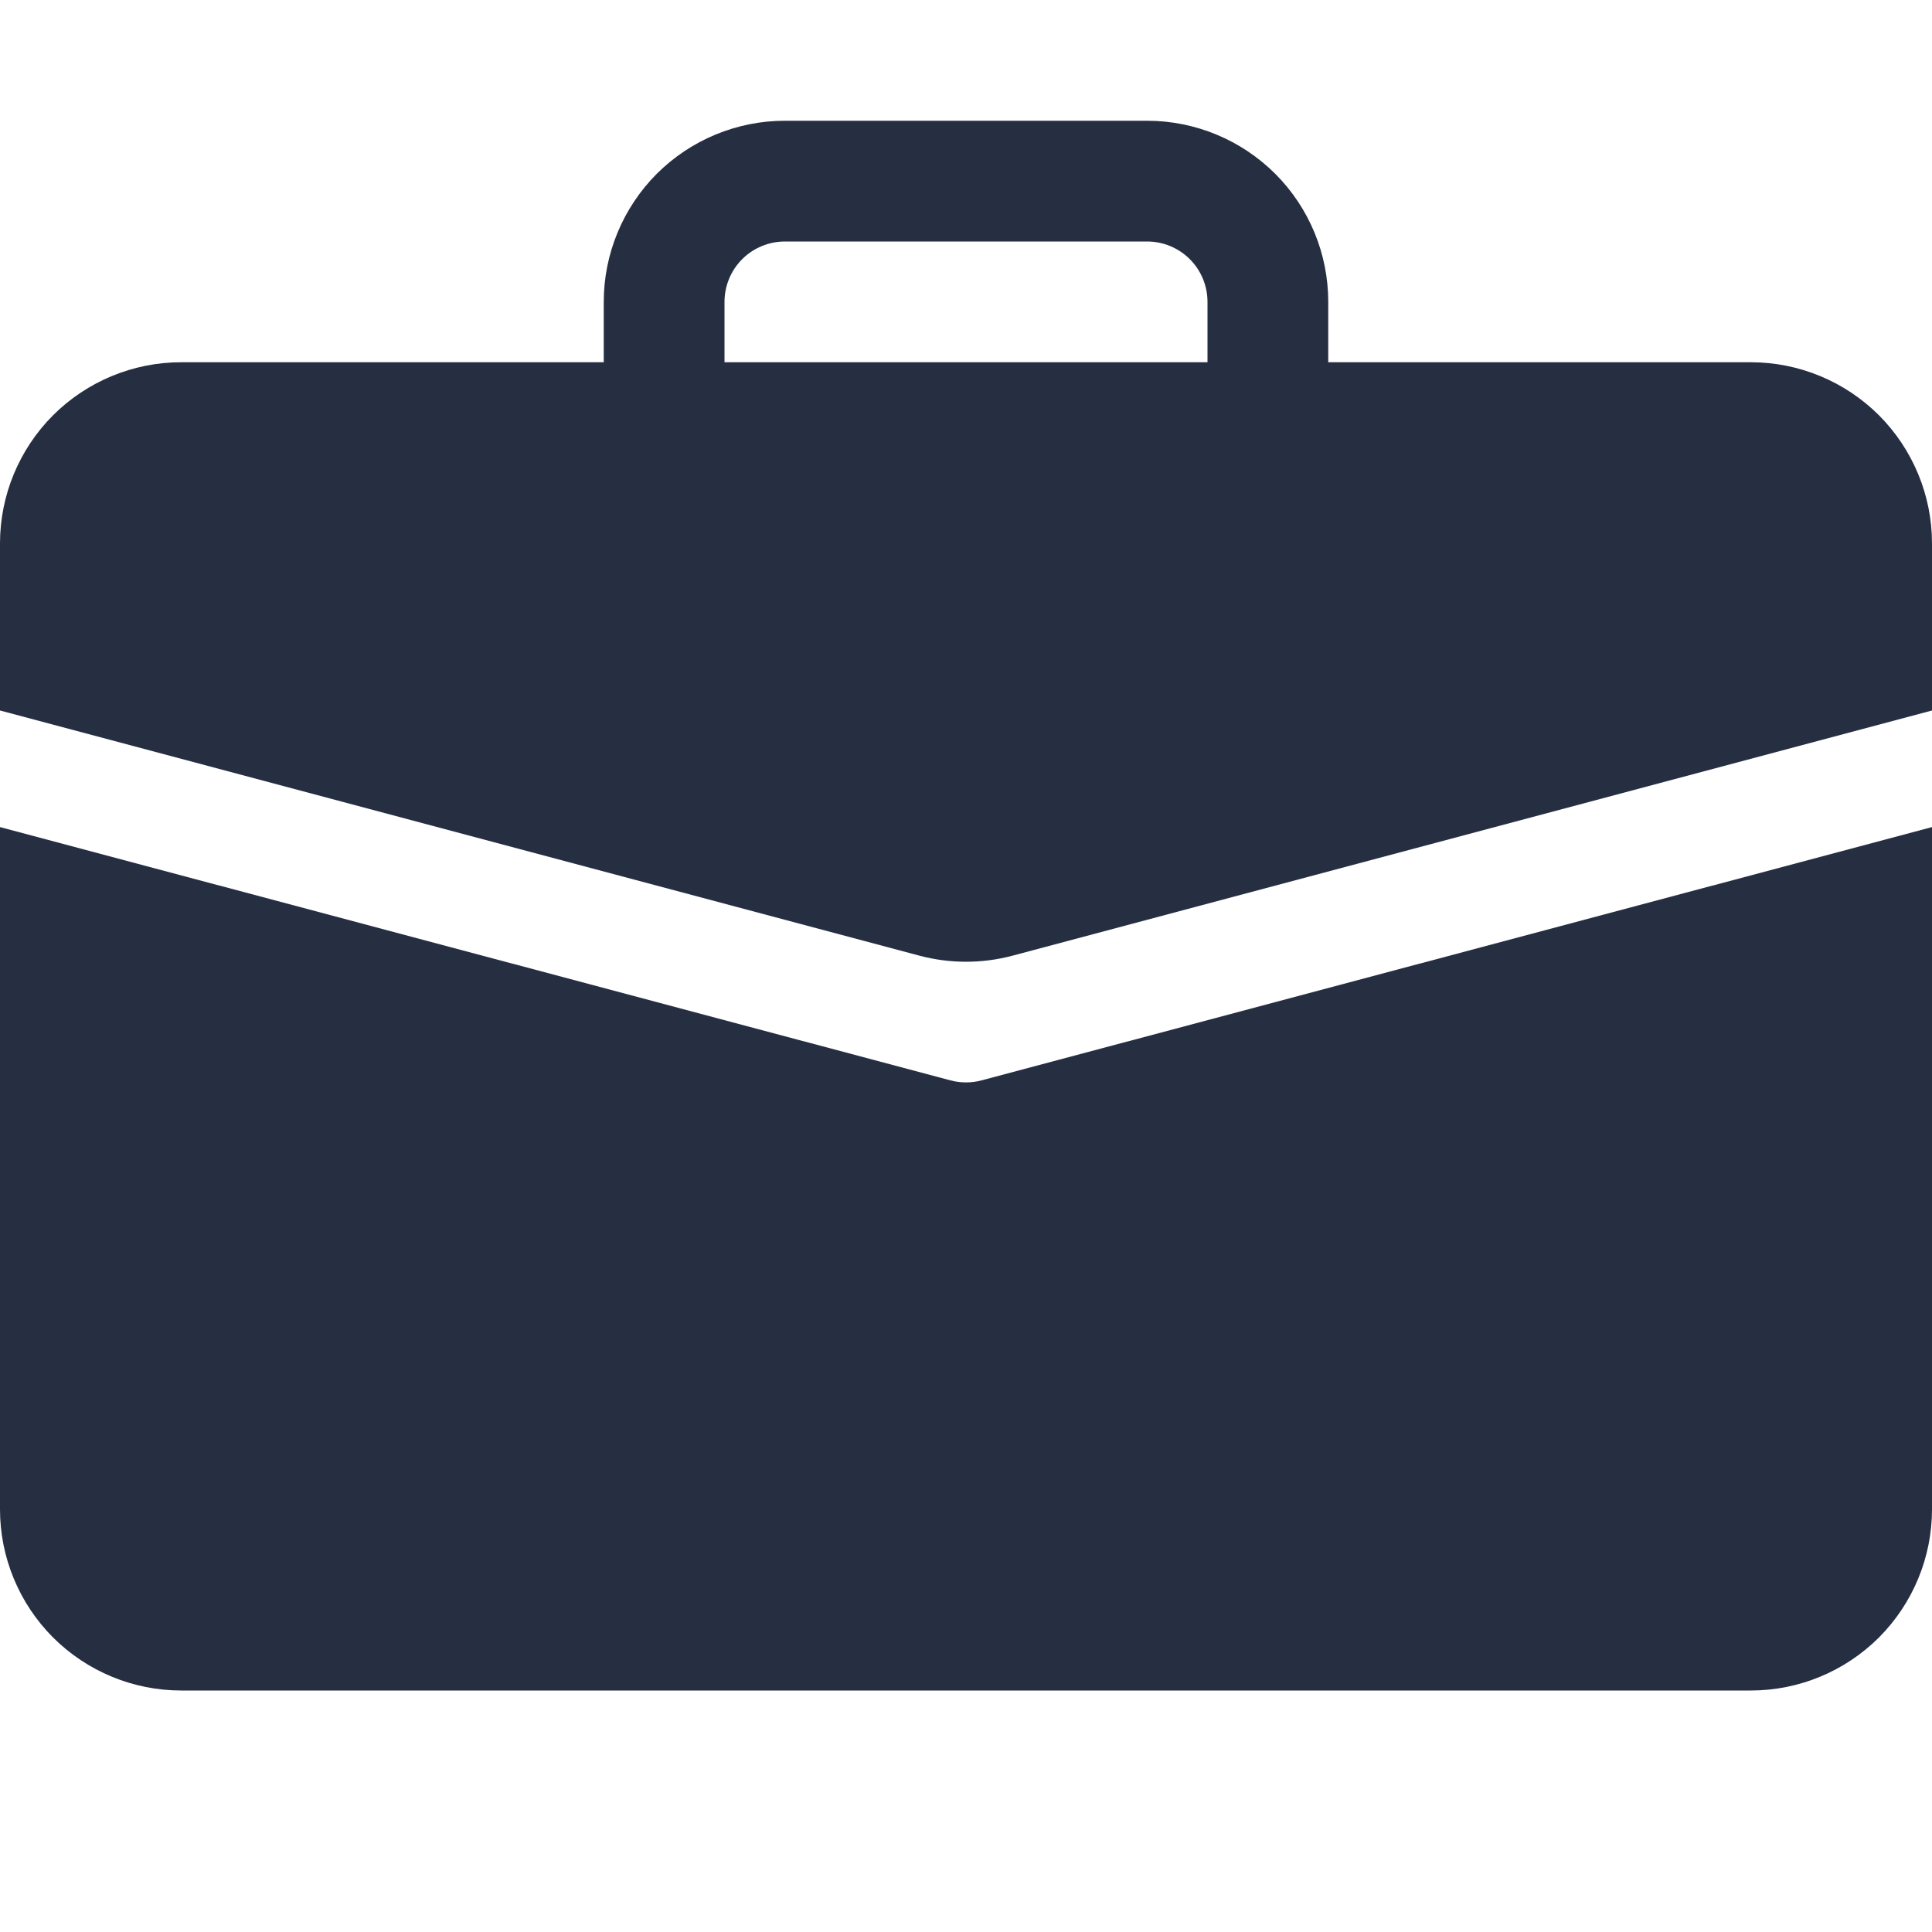
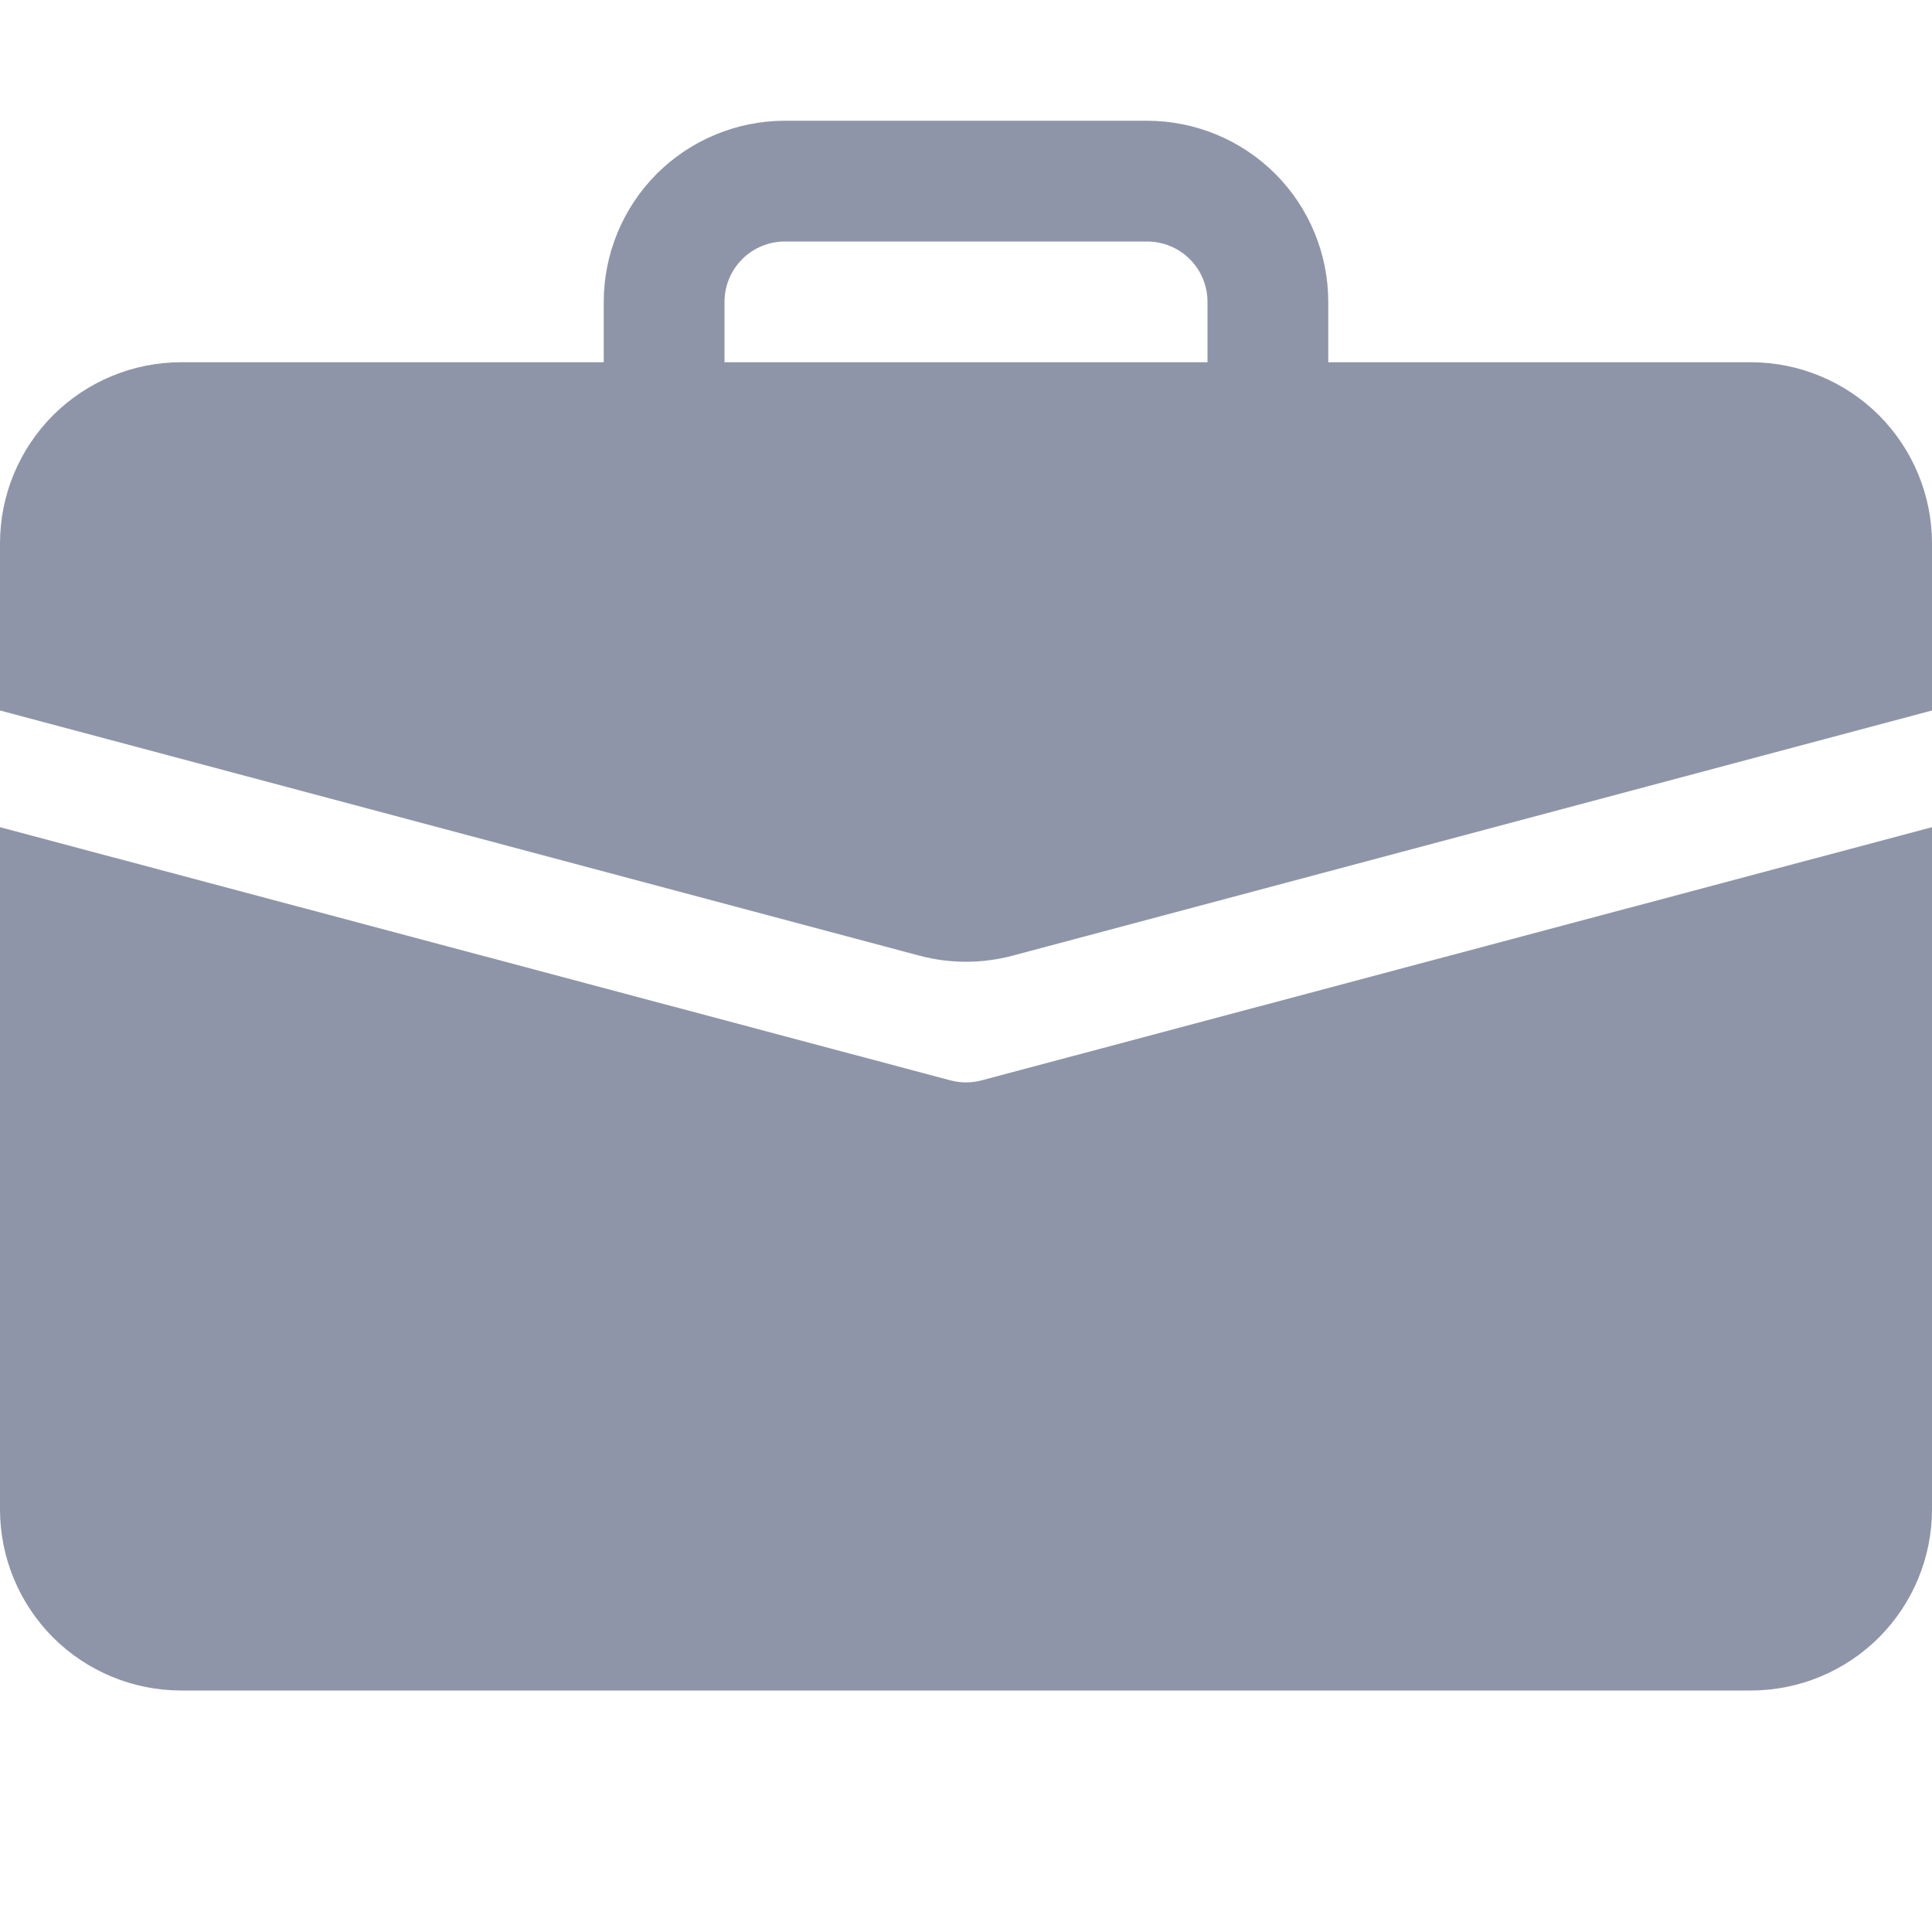
<svg xmlns="http://www.w3.org/2000/svg" width="20" height="20" viewBox="0 0 20 20" fill="none">
-   <path fill-rule="evenodd" clip-rule="evenodd" d="M0 15.625C0 16.122 0.198 16.599 0.549 16.951C0.901 17.302 1.378 17.5 1.875 17.5H18.125C18.622 17.5 19.099 17.302 19.451 16.951C19.802 16.599 20 16.122 20 15.625V8.562L10.161 11.184C10.056 11.212 9.944 11.212 9.839 11.184L0 8.562V15.625Z" fill="#262E42" />
-   <path fill-rule="evenodd" clip-rule="evenodd" d="M0 5.625C0 5.128 0.198 4.651 0.549 4.299C0.901 3.948 1.378 3.75 1.875 3.75H18.125C18.622 3.75 19.099 3.948 19.451 4.299C19.802 4.651 20 5.128 20 5.625V7.355L10.482 9.893C10.166 9.977 9.834 9.977 9.518 9.893L0 7.355V5.625ZM6.25 3.125C6.25 2.628 6.448 2.151 6.799 1.799C7.151 1.448 7.628 1.25 8.125 1.25H11.875C12.372 1.25 12.849 1.448 13.201 1.799C13.553 2.151 13.75 2.628 13.75 3.125V3.75H12.5V3.125C12.5 2.959 12.434 2.8 12.317 2.683C12.2 2.566 12.041 2.5 11.875 2.5H8.125C7.959 2.5 7.8 2.566 7.683 2.683C7.566 2.8 7.5 2.959 7.5 3.125V3.75H6.25V3.125Z" fill="#262E42" />
+   <path fill-rule="evenodd" clip-rule="evenodd" d="M0 15.625C0 16.122 0.198 16.599 0.549 16.951C0.901 17.302 1.378 17.5 1.875 17.5H18.125C18.622 17.5 19.099 17.302 19.451 16.951C19.802 16.599 20 16.122 20 15.625V8.563L10.161 11.184C10.056 11.212 9.944 11.212 9.839 11.184L0 8.563V15.625Z" fill="#8F95A8" />
+   <path fill-rule="evenodd" clip-rule="evenodd" d="M0 5.625C0 5.128 0.198 4.651 0.549 4.299C0.901 3.948 1.378 3.75 1.875 3.75H18.125C18.622 3.75 19.099 3.948 19.451 4.299C19.802 4.651 20 5.128 20 5.625V7.355L10.482 9.893C10.166 9.977 9.834 9.977 9.518 9.893L0 7.355V5.625ZM6.25 3.125C6.25 2.628 6.448 2.151 6.799 1.799C7.151 1.448 7.628 1.25 8.125 1.25H11.875C12.372 1.25 12.849 1.448 13.201 1.799C13.553 2.151 13.75 2.628 13.75 3.125V3.75H12.5V3.125C12.5 2.959 12.434 2.8 12.317 2.683C12.2 2.566 12.041 2.5 11.875 2.5H8.125C7.959 2.5 7.8 2.566 7.683 2.683C7.566 2.8 7.5 2.959 7.5 3.125V3.75H6.25V3.125Z" fill="#8F95A8" />
</svg>
